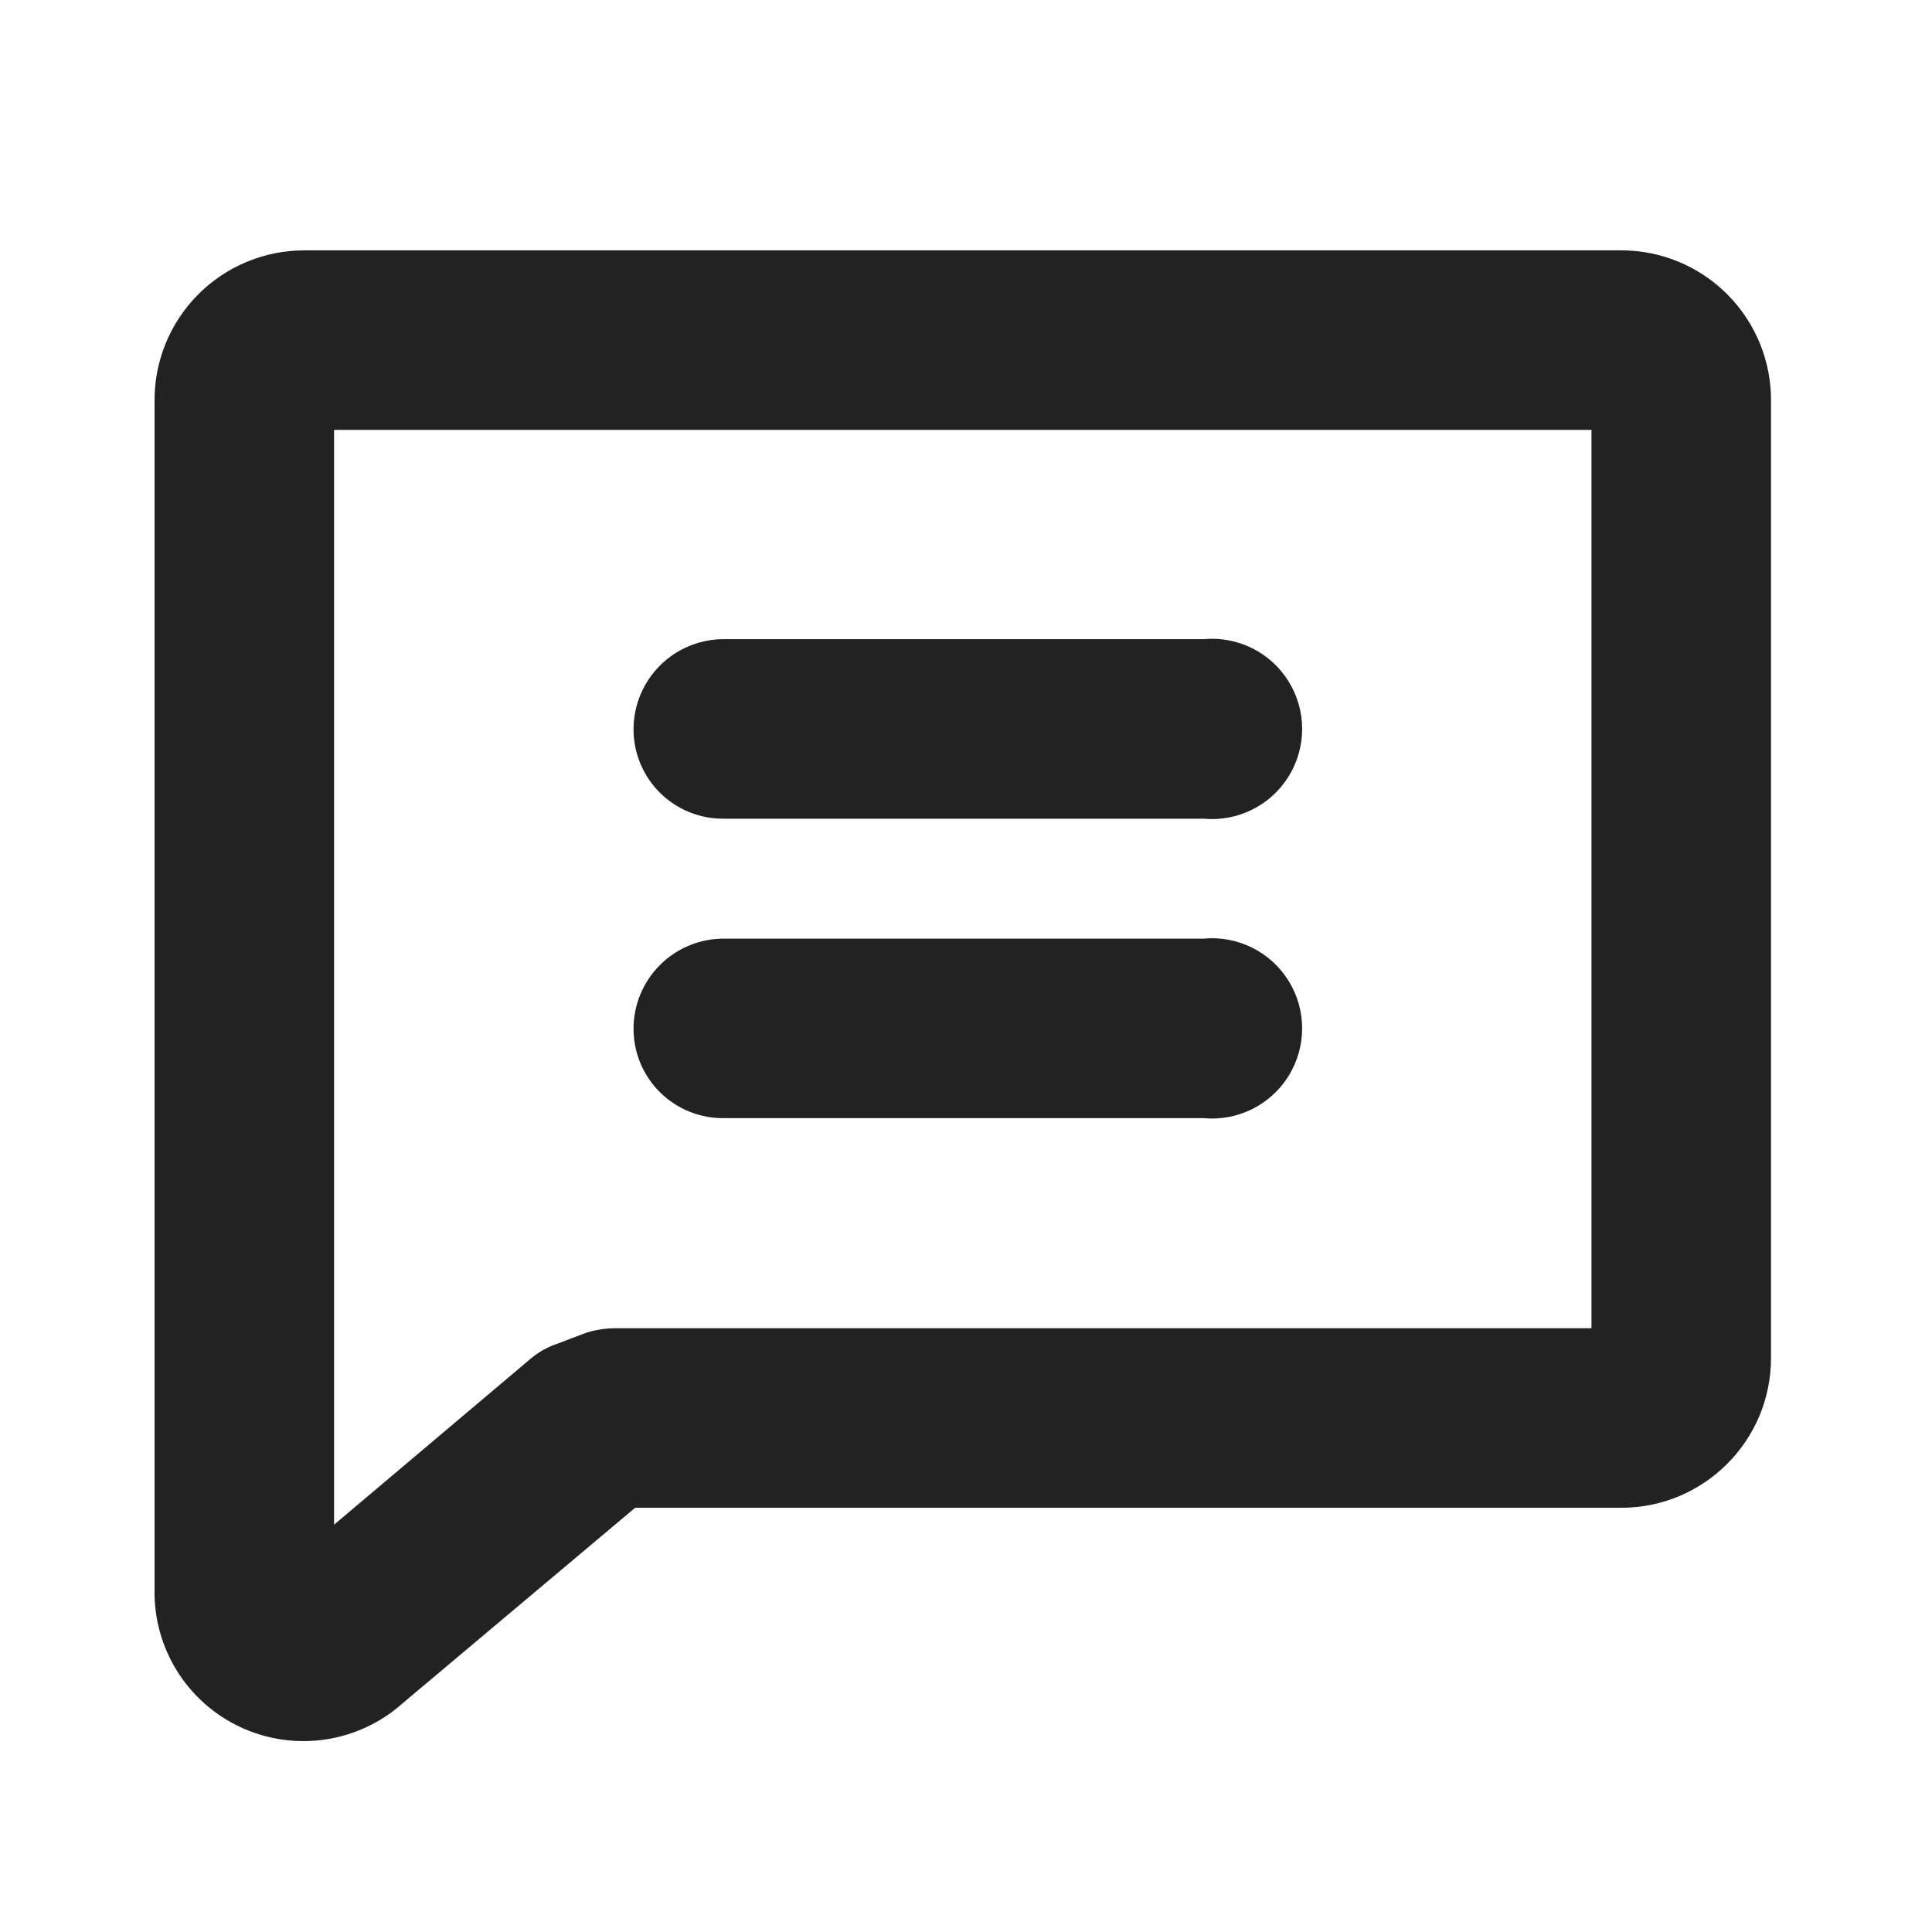
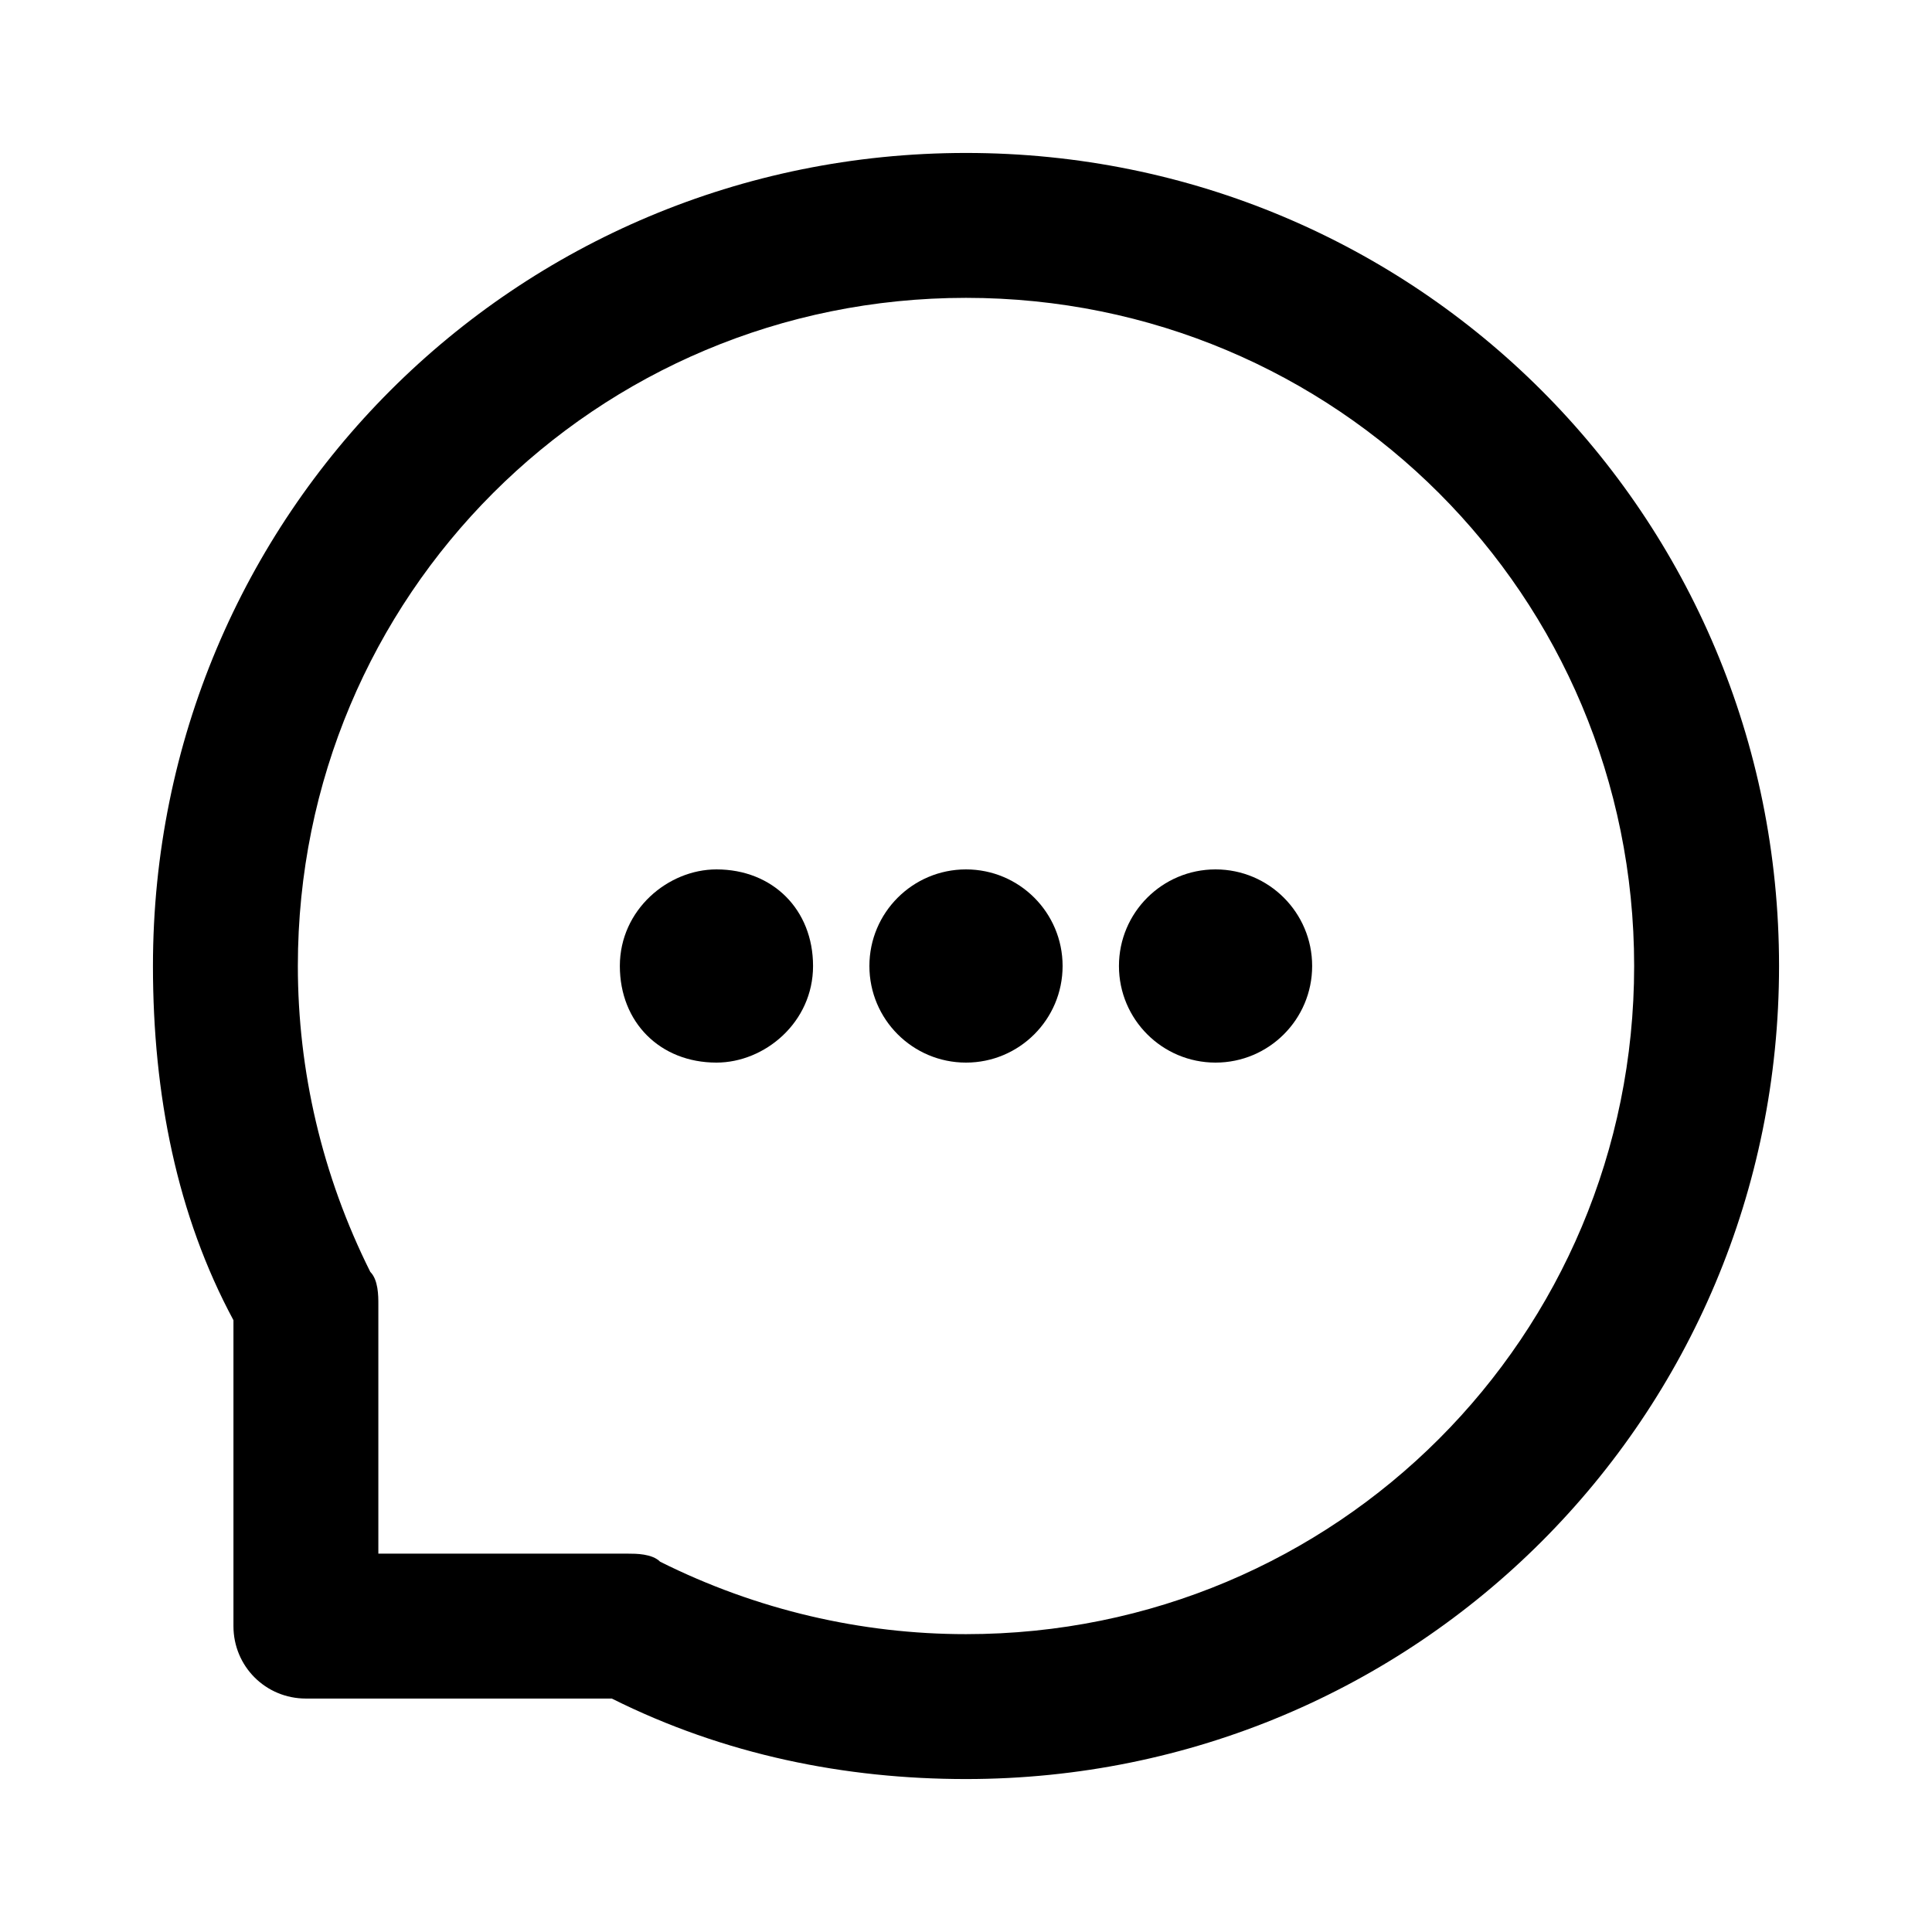
- <svg xmlns="http://www.w3.org/2000/svg" id="레이어_1" data-name="레이어 1" viewBox="0 0 24 24">
-   <defs>
-     <style>.cls-1{fill:#222;}</style>
-   </defs>
-   <path class="cls-1" d="M20.14,3.11H3.78A1.86,1.86,0,0,0,1.92,5V19.73A1.85,1.85,0,0,0,5,21.16l2.89-2.43H20.14A1.86,1.86,0,0,0,22,16.87V5A1.86,1.86,0,0,0,20.14,3.11ZM19.77,16.5H7.65a1.21,1.21,0,0,0-.38.06l-.34.13a1,1,0,0,0-.34.19L4.15,18.94V5.34H19.77ZM7.87,9.06A1.12,1.12,0,0,1,9,7.94h5.95a1.12,1.12,0,1,1,0,2.23H9A1.11,1.11,0,0,1,7.87,9.06Zm0,3.72A1.12,1.12,0,0,1,9,11.66h5.95a1.12,1.12,0,1,1,0,2.23H9A1.11,1.11,0,0,1,7.87,12.78Z" />
+ <svg xmlns="http://www.w3.org/2000/svg" version="1.1" id="레이어_1" x="0px" y="0px" viewBox="0 0 24 24" style="enable-background:new 0 0 24 24;" xml:space="preserve">
+   <g>
+     <path d="M12,1.9C6.4,1.9,1.9,6.4,1.9,12c0,1.6,0.3,3.1,1,4.4v3.8c0,0.5,0.4,0.9,0.9,0.9h3.8c1.4,0.7,2.9,1,4.4,1   c5.6,0,10.1-4.5,10.1-10.1S17.6,1.9,12,1.9z M12,20.3c-1.3,0-2.6-0.3-3.8-0.9c-0.1-0.1-0.3-0.1-0.4-0.1H4.7v-3.1   c0-0.1,0-0.3-0.1-0.4C4,14.6,3.7,13.3,3.7,12c0-4.6,3.7-8.3,8.3-8.3s8.3,3.7,8.3,8.3S16.6,20.3,12,20.3z" />
+     <path d="M8.9,10.8c-0.6,0-1.2,0.5-1.2,1.2s0.5,1.2,1.2,1.2c0.6,0,1.2-0.5,1.2-1.2S9.6,10.8,8.9,10.8z" />
+     <circle cx="12" cy="12" r="1.2" />
+     <circle cx="15.1" cy="12" r="1.2" />
+   </g>
</svg>
